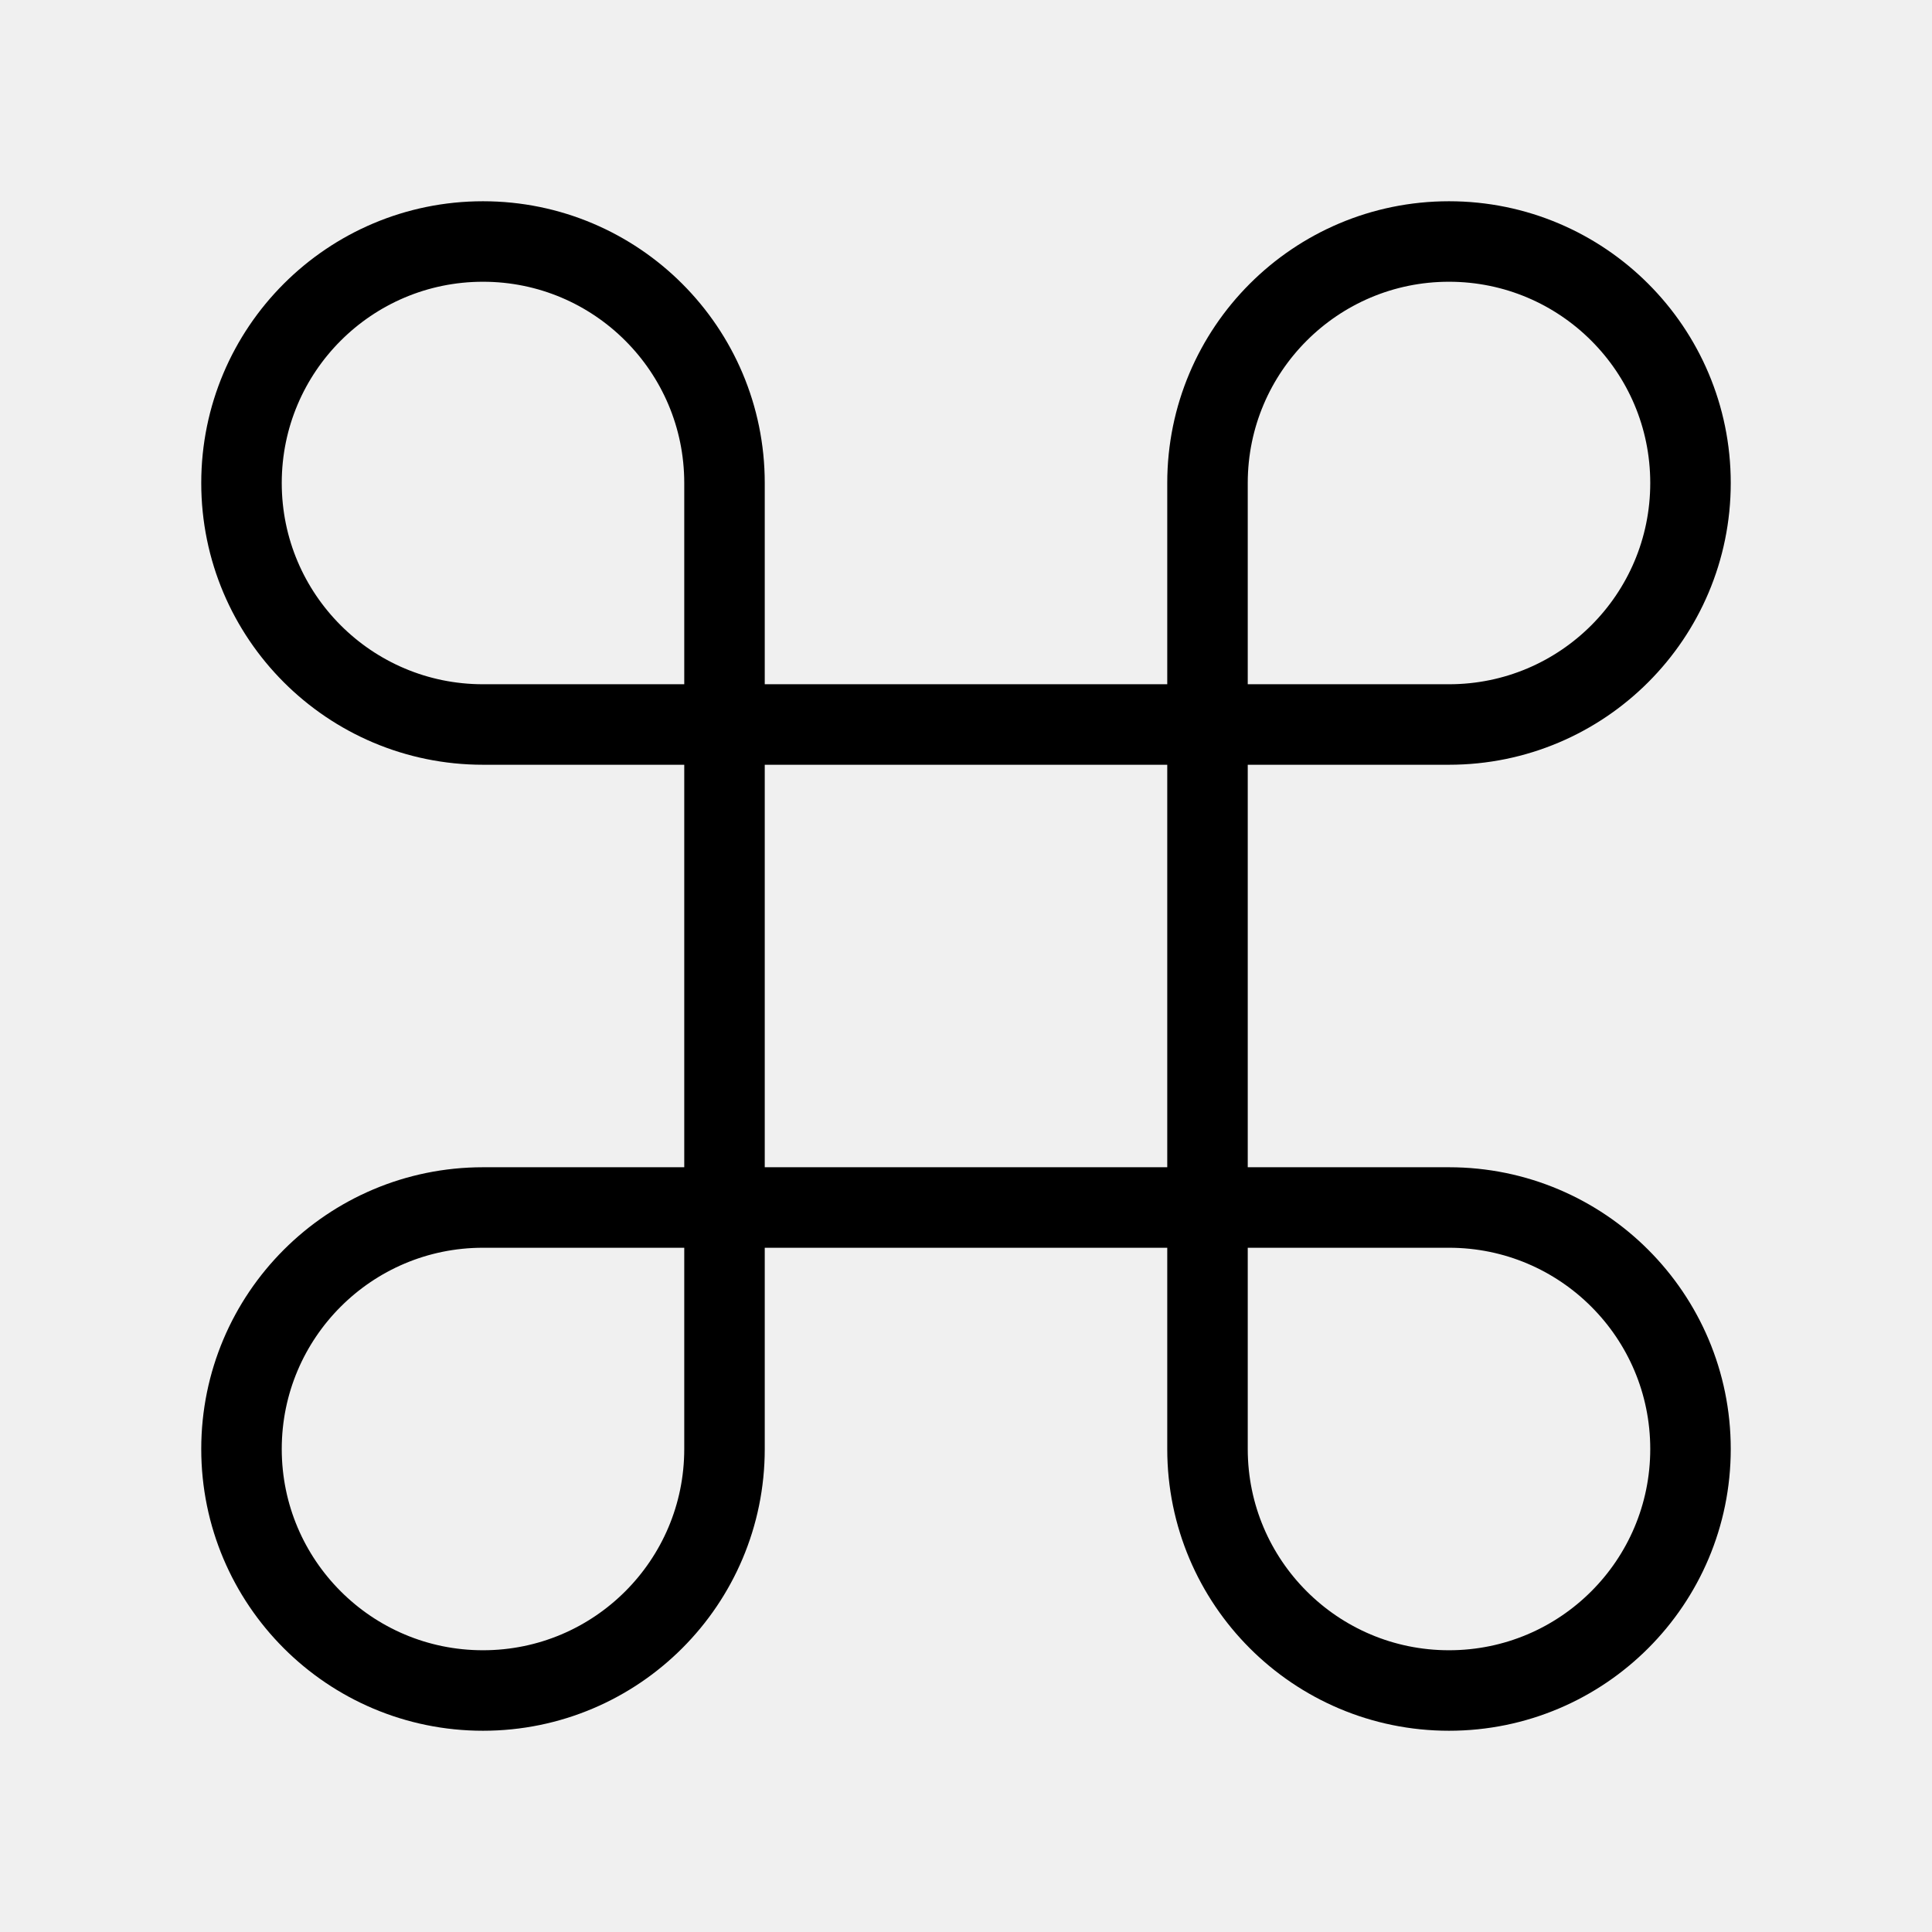
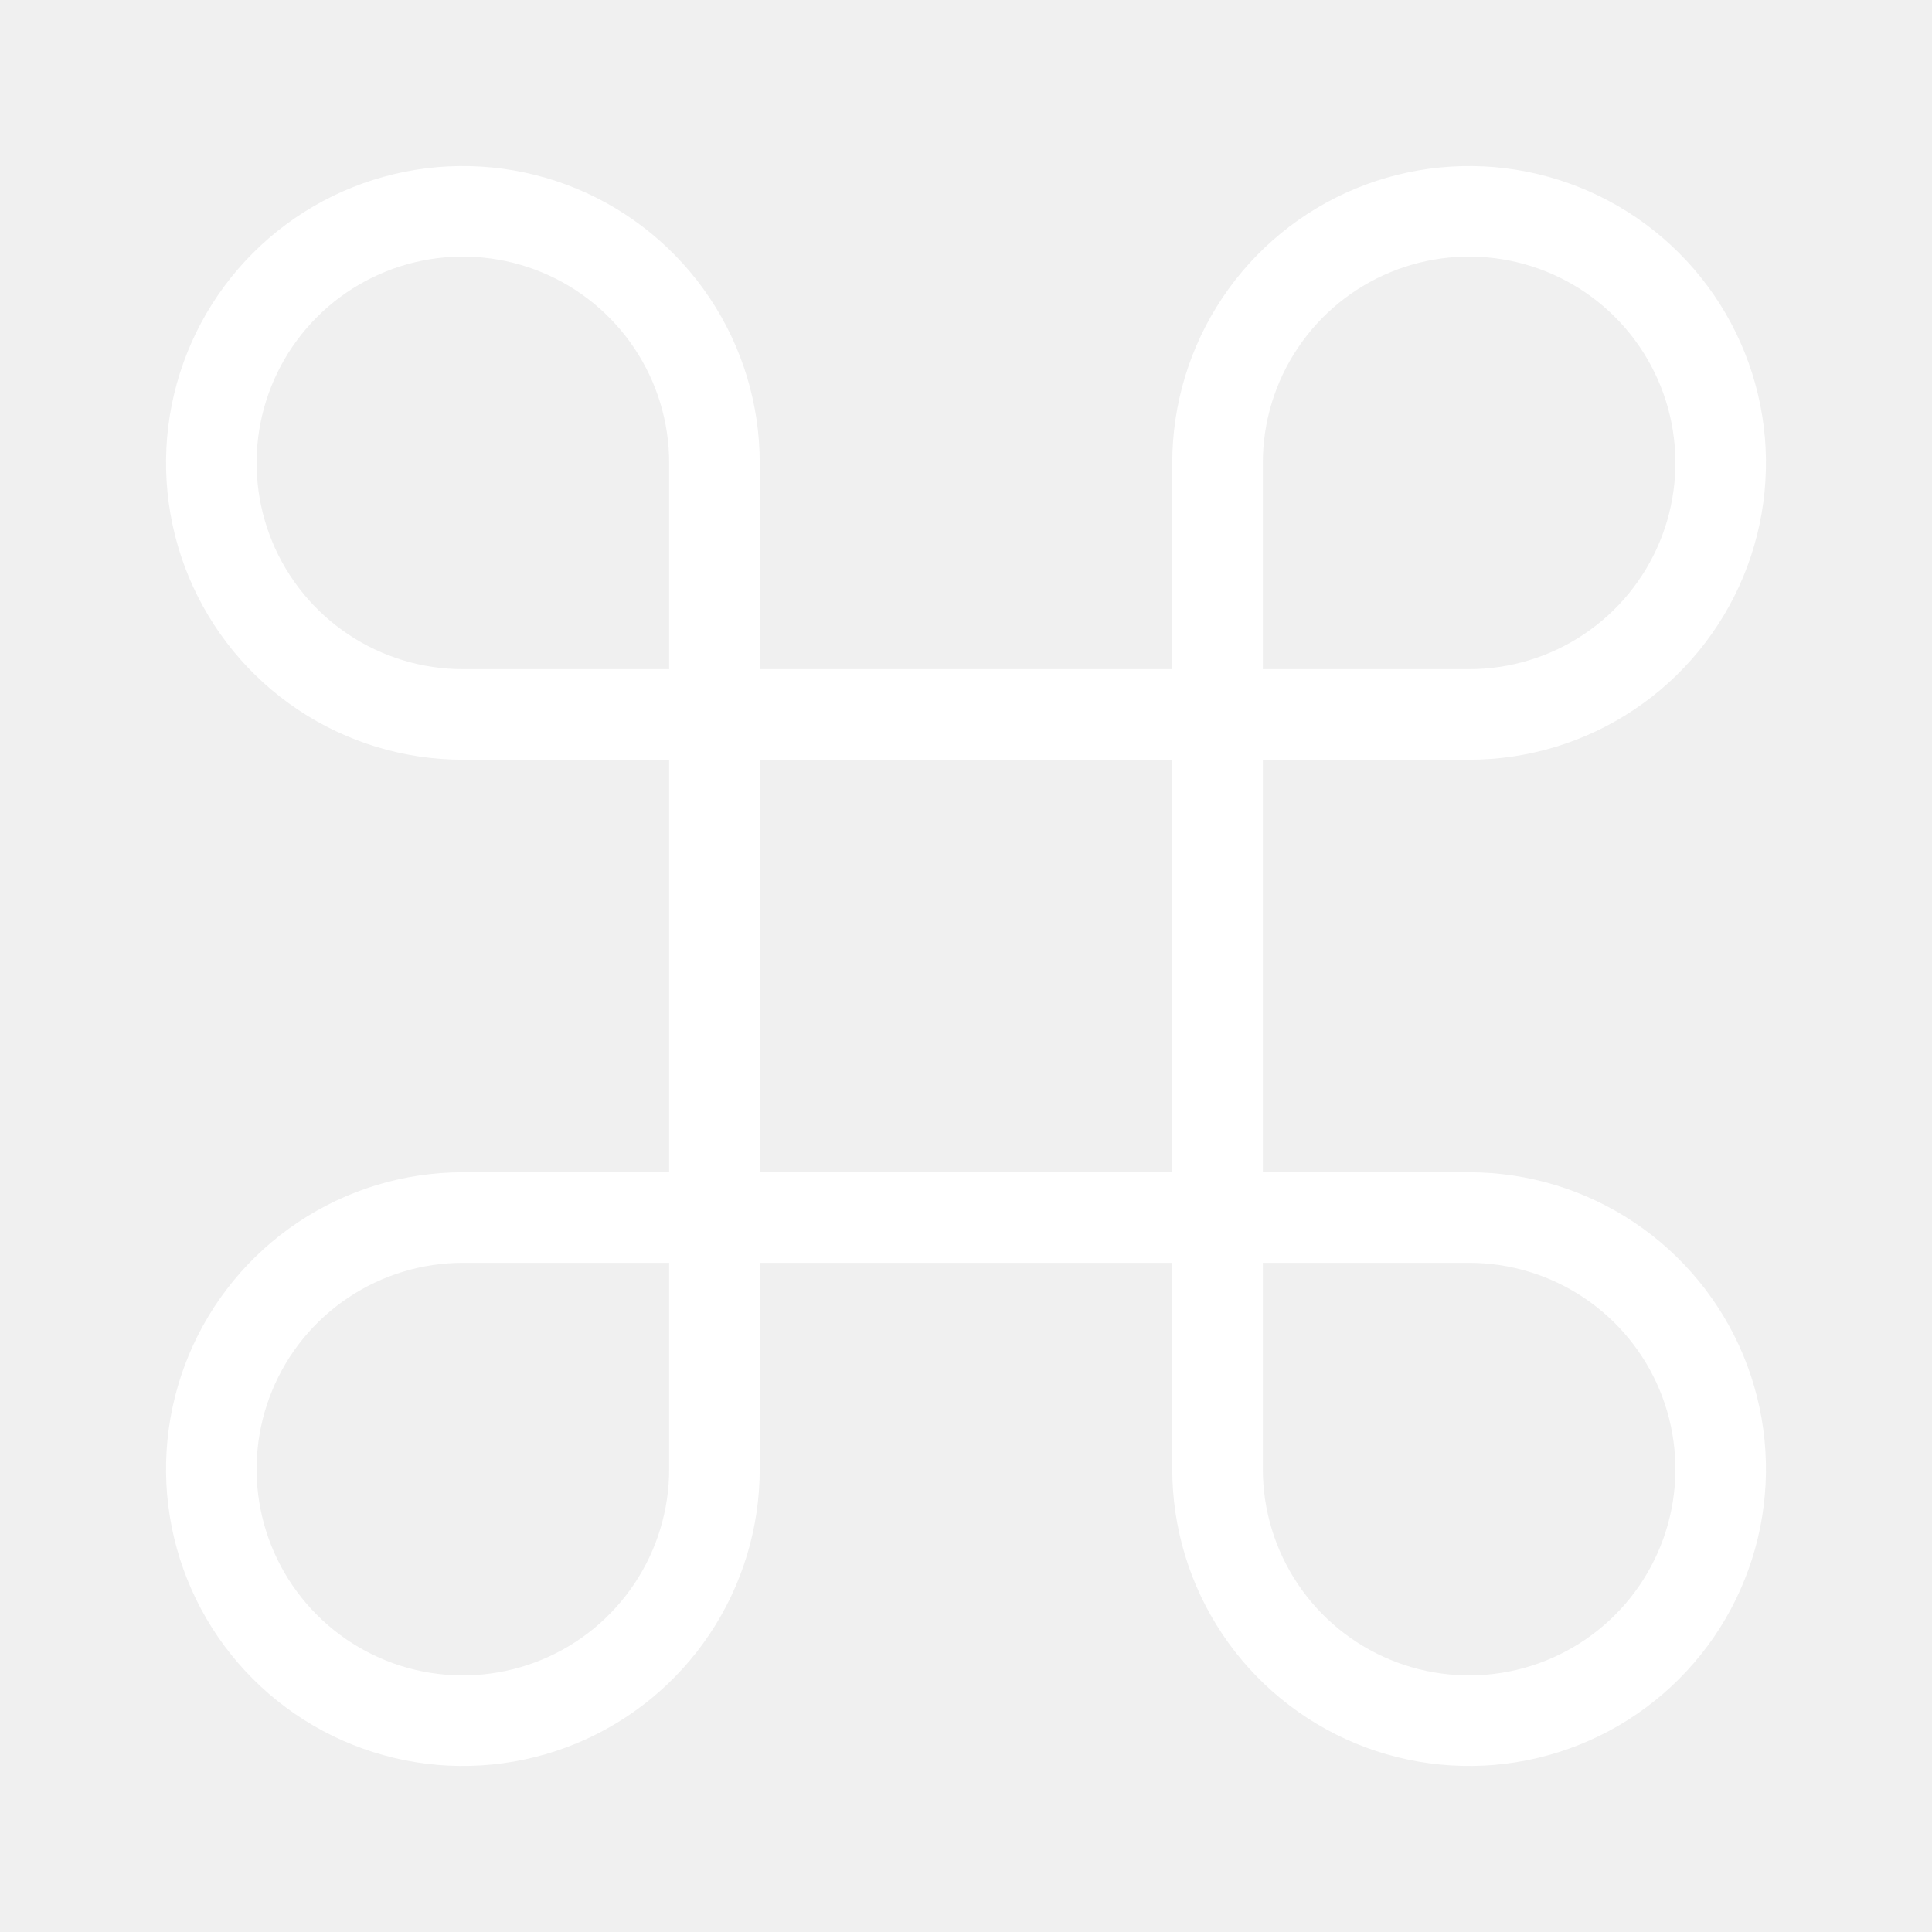
- <svg xmlns="http://www.w3.org/2000/svg" xlinkTitle="Scasys Logo" viewBox="0 0 24 24" fill="none" stroke="currentColor" strokeWidth="2" strokeLinecap="round" strokeLinejoin="round" className="mr-2 h-6 w-6">
-   <path d="M15 6v12a3 3 0 1 0 3-3H6a3 3 0 1 0 3 3V6a3 3 0 1 0-3 3h12a3 3 0 1 0-3-3" />
+ <svg xmlns="http://www.w3.org/2000/svg" width="64" height="64" viewBox="0 0 64 64" fill="none">
+   <path d="M40.333 15.333V48.667C40.333 50.315 40.822 51.926 41.738 53.296C42.653 54.667 43.955 55.735 45.478 56.366C47 56.996 48.676 57.161 50.292 56.84C51.909 56.518 53.394 55.725 54.559 54.559C55.725 53.394 56.518 51.909 56.84 50.292C57.161 48.676 56.996 47 56.366 45.478C55.735 43.955 54.667 42.653 53.296 41.738C51.926 40.822 50.315 40.333 48.667 40.333H15.333C13.685 40.333 12.074 40.822 10.704 41.738C9.333 42.653 8.265 43.955 7.634 45.478C7.004 47 6.839 48.676 7.16 50.292C7.482 51.909 8.275 53.394 9.441 54.559C10.606 55.725 12.091 56.518 13.708 56.84C15.324 57.161 17 56.996 18.522 56.366C20.045 55.735 21.347 54.667 22.262 53.296C23.178 51.926 23.667 50.315 23.667 48.667V15.333C23.667 13.685 23.178 12.074 22.262 10.704C21.347 9.333 20.045 8.265 18.522 7.634C17 7.004 15.324 6.839 13.708 7.16C12.091 7.482 10.606 8.275 9.441 9.441C8.275 10.606 7.482 12.091 7.16 13.708C6.839 15.324 7.004 17 7.634 18.522C8.265 20.045 9.333 21.347 10.704 22.262C12.074 23.178 13.685 23.667 15.333 23.667H48.667C50.315 23.667 51.926 23.178 53.296 22.262C54.667 21.347 55.735 20.045 56.366 18.522C56.996 17 57.161 15.324 56.84 13.708C56.518 12.091 55.725 10.606 54.559 9.441C53.394 8.275 51.909 7.482 50.292 7.16C48.676 6.839 47 7.004 45.478 7.634C43.955 8.265 42.653 9.333 41.738 10.704C40.822 12.074 40.333 13.685 40.333 15.333Z" stroke="white" stroke-width="3" />
</svg>
